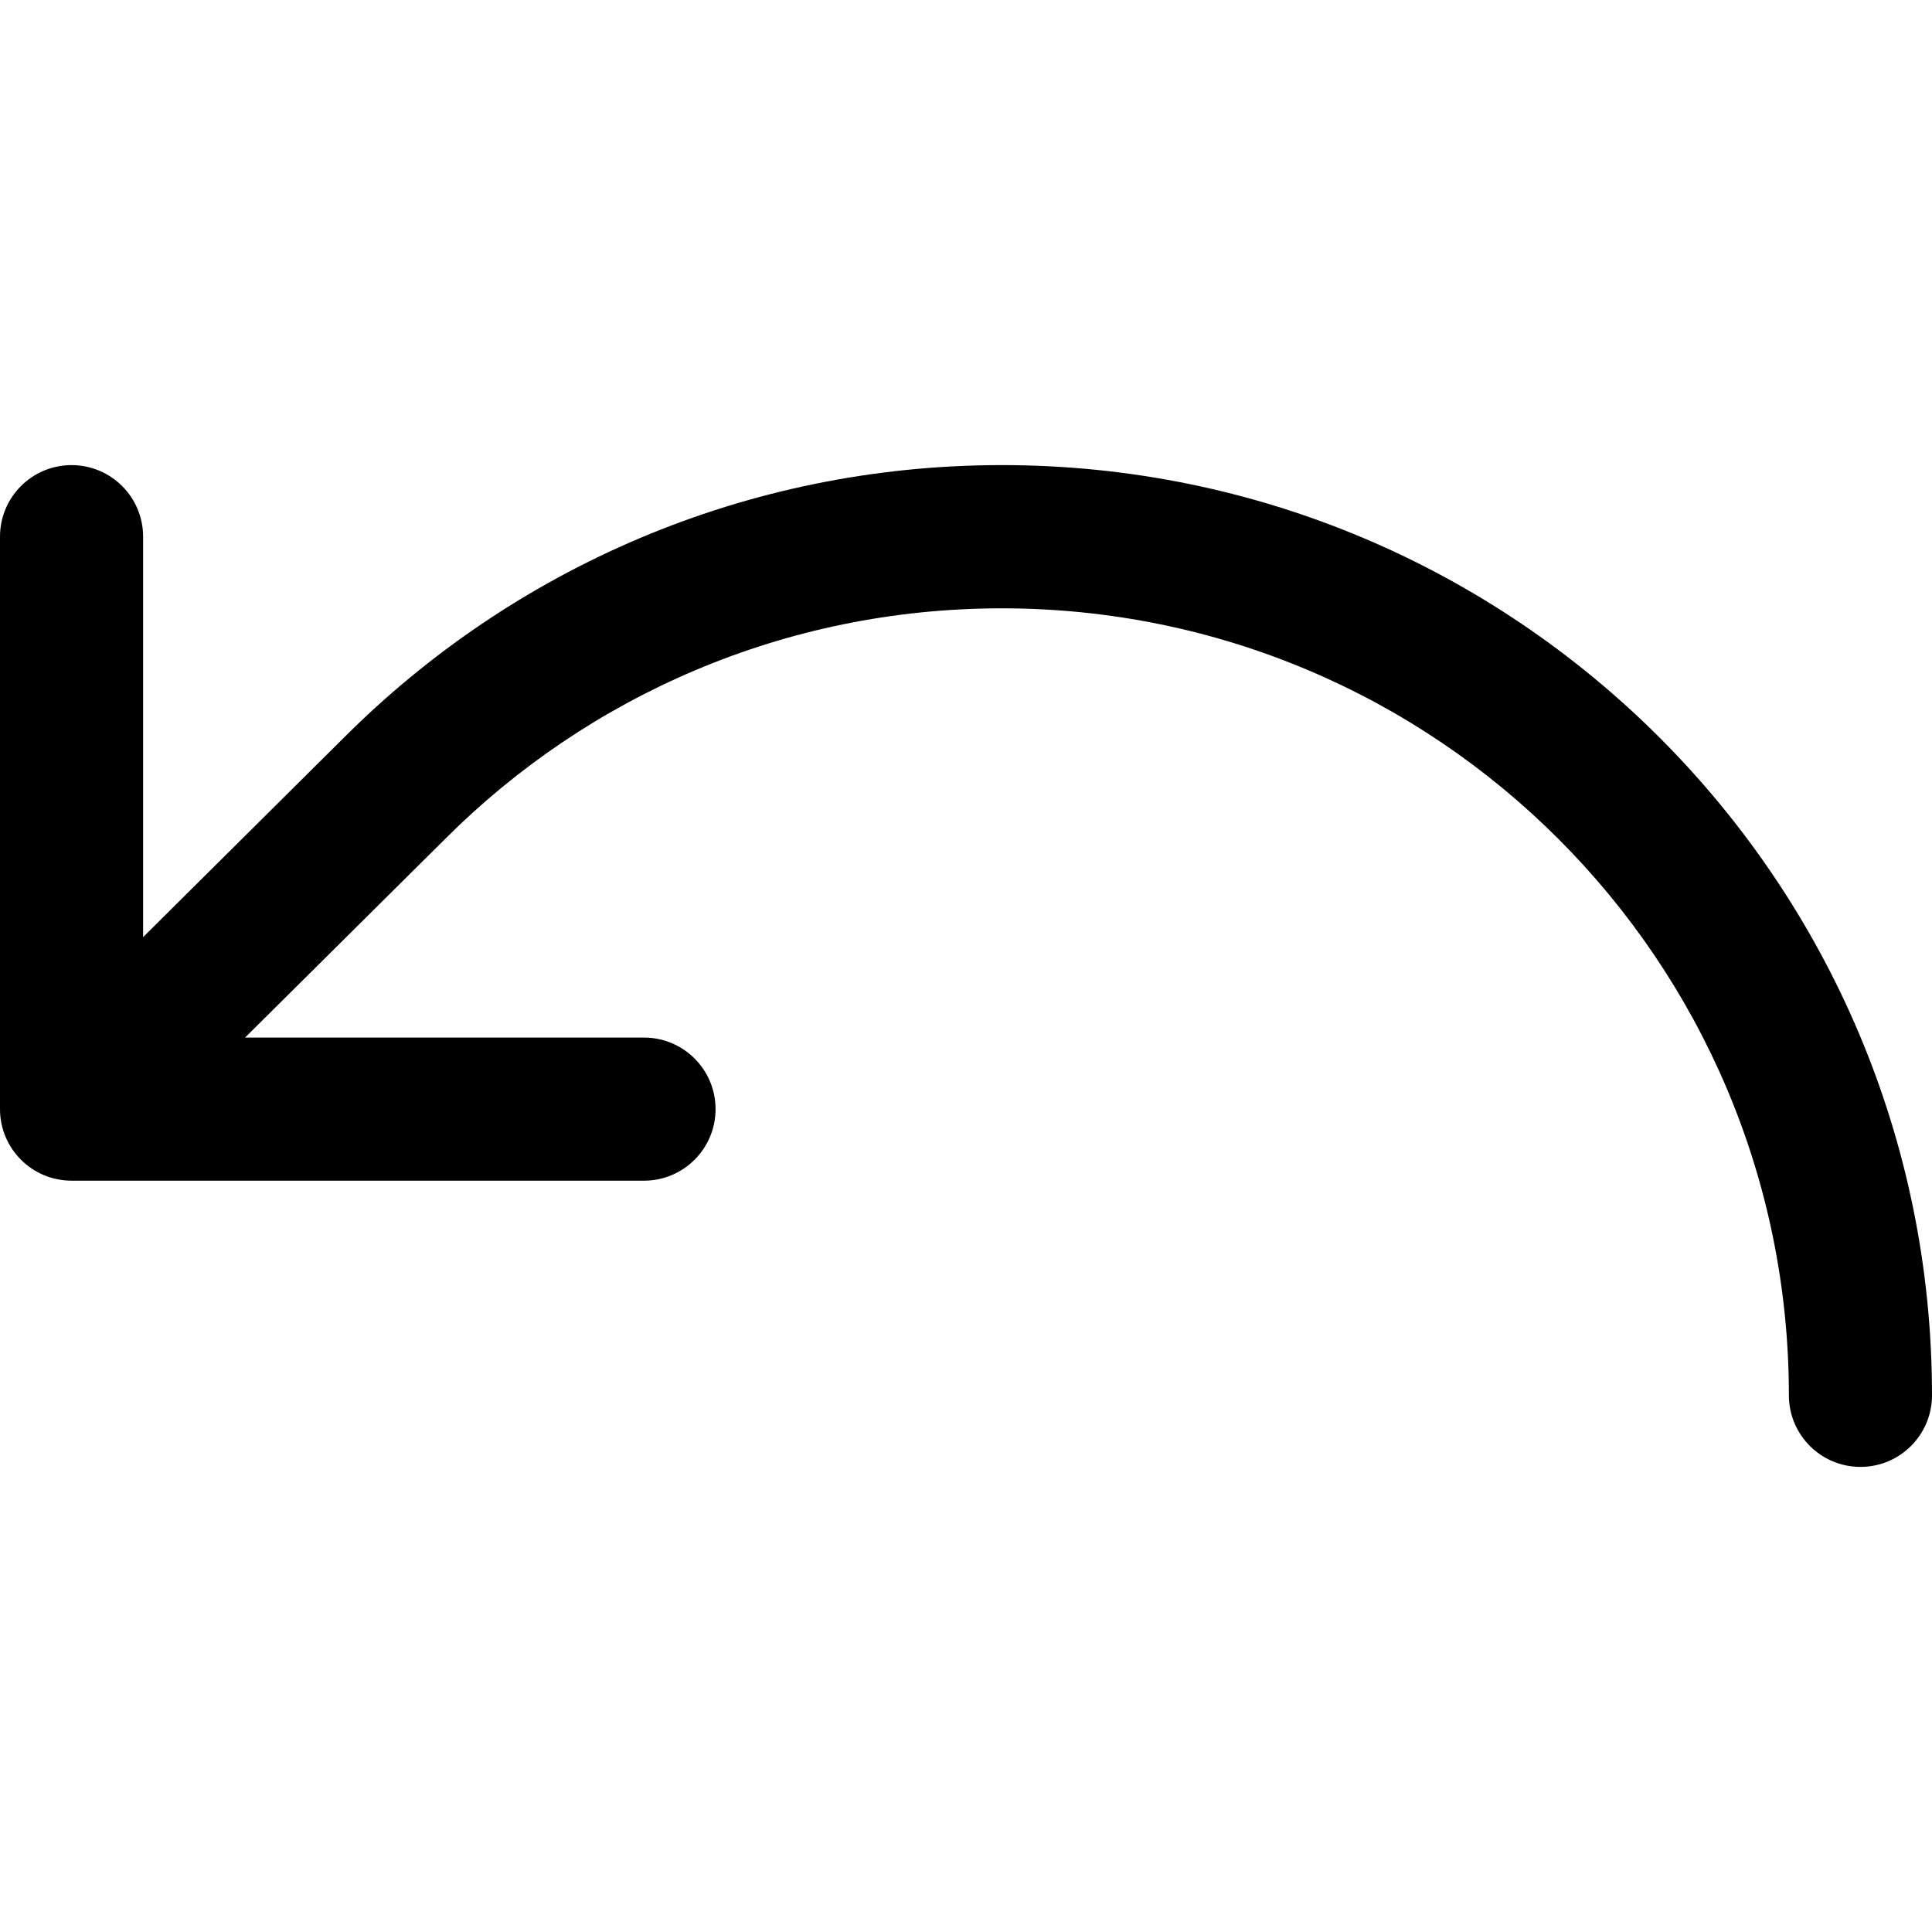
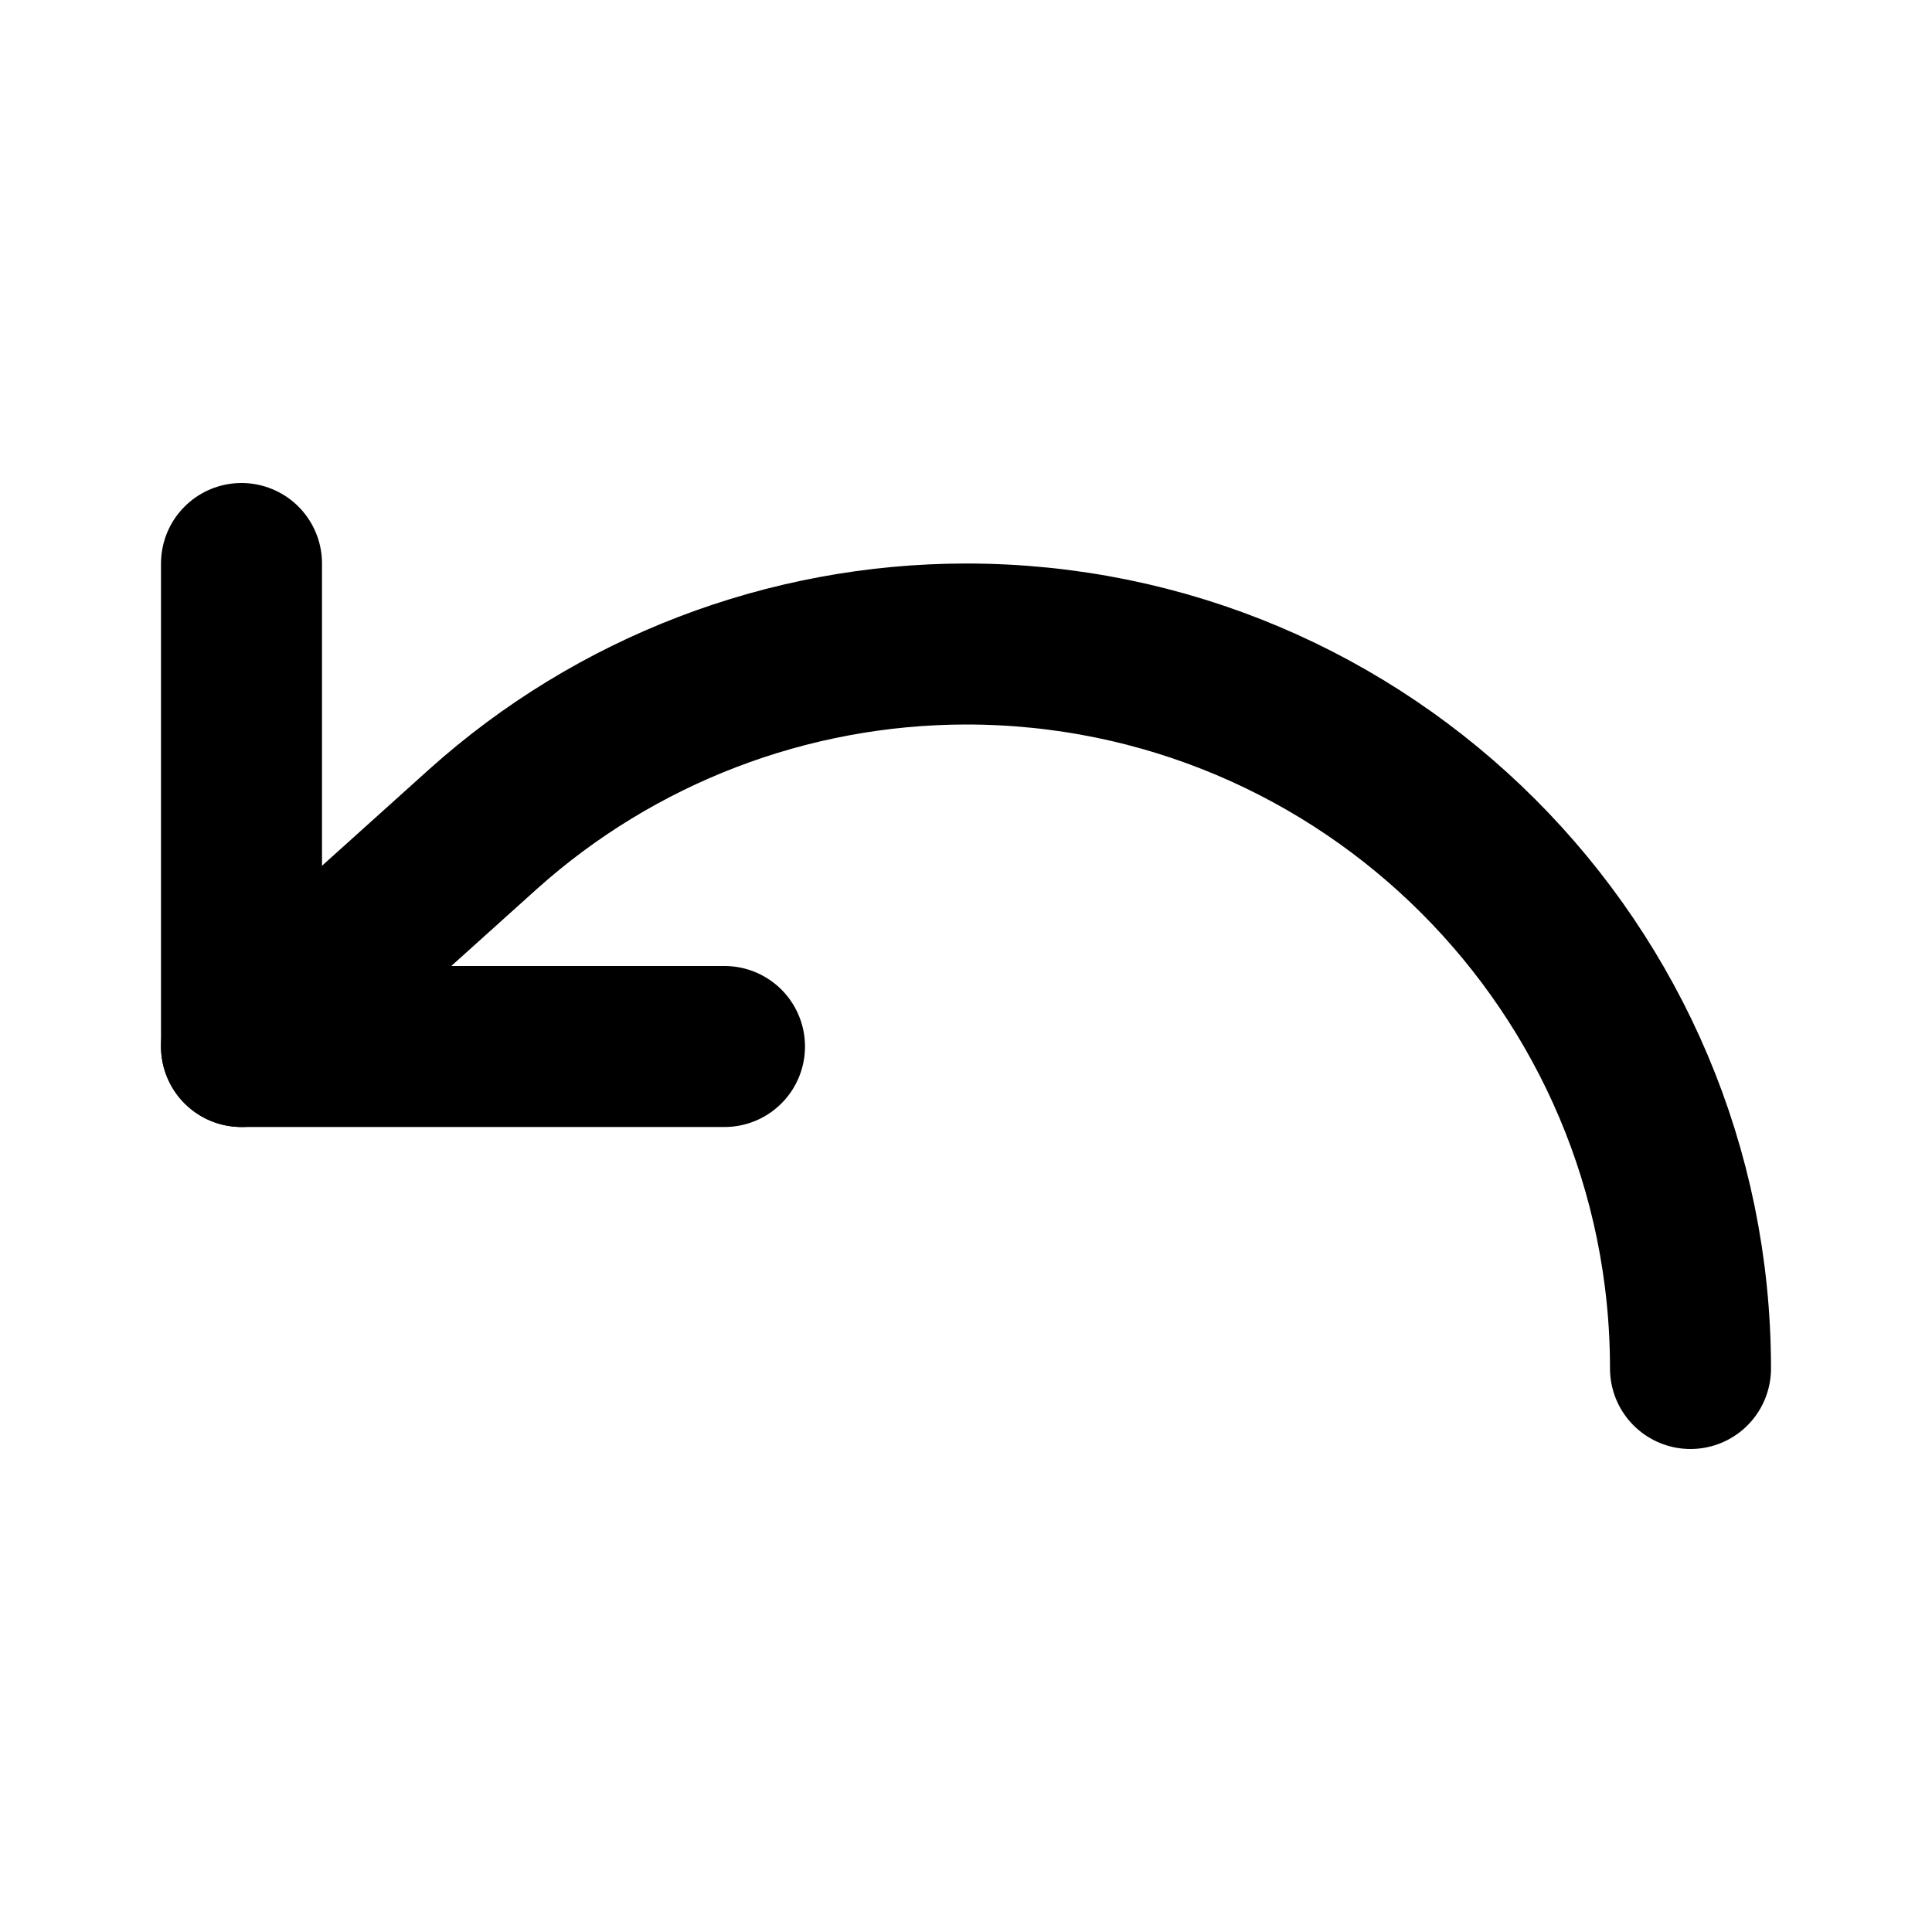
- <svg xmlns="http://www.w3.org/2000/svg" version="1.1" width="1024" height="1024" viewBox="0 0 1024 1024">
-   <g id="icomoon-ignore">
- </g>
-   <path d="M1024 739.559c0 20.946-16.98 37.926-37.926 37.926s-37.926-16.98-37.926-37.926v0c-0.030-230.383-186.798-417.134-417.185-417.134-115.189 0-219.476 46.684-294.969 122.165v0l-106.098 105.339h211.437c20.946 0 37.926 16.98 37.926 37.926s-16.98 37.926-37.926 37.926v0h-303.407c-20.946 0-37.926-16.98-37.926-37.926v0-303.407c0-20.946 16.98-37.926 37.926-37.926s37.926 16.98 37.926 37.926v0 212.243l106.572-105.861c89.214-89.169 212.436-144.316 348.539-144.316 272.296 0 493.037 220.741 493.037 493.037 0 0.004 0 0.006 0 0.009v0z" />
+ <svg xmlns="http://www.w3.org/2000/svg" width="24" height="24" viewBox="0 0 24 24" fill="none" stroke="currentColor" stroke-width="2" stroke-linecap="round" stroke-linejoin="round">
+   <path d="M3 7v6h6" />
+   <path d="M21 17a9 9 0 0 0-9-9 9 9 0 0 0-6 2.3L3 13" />
</svg>
